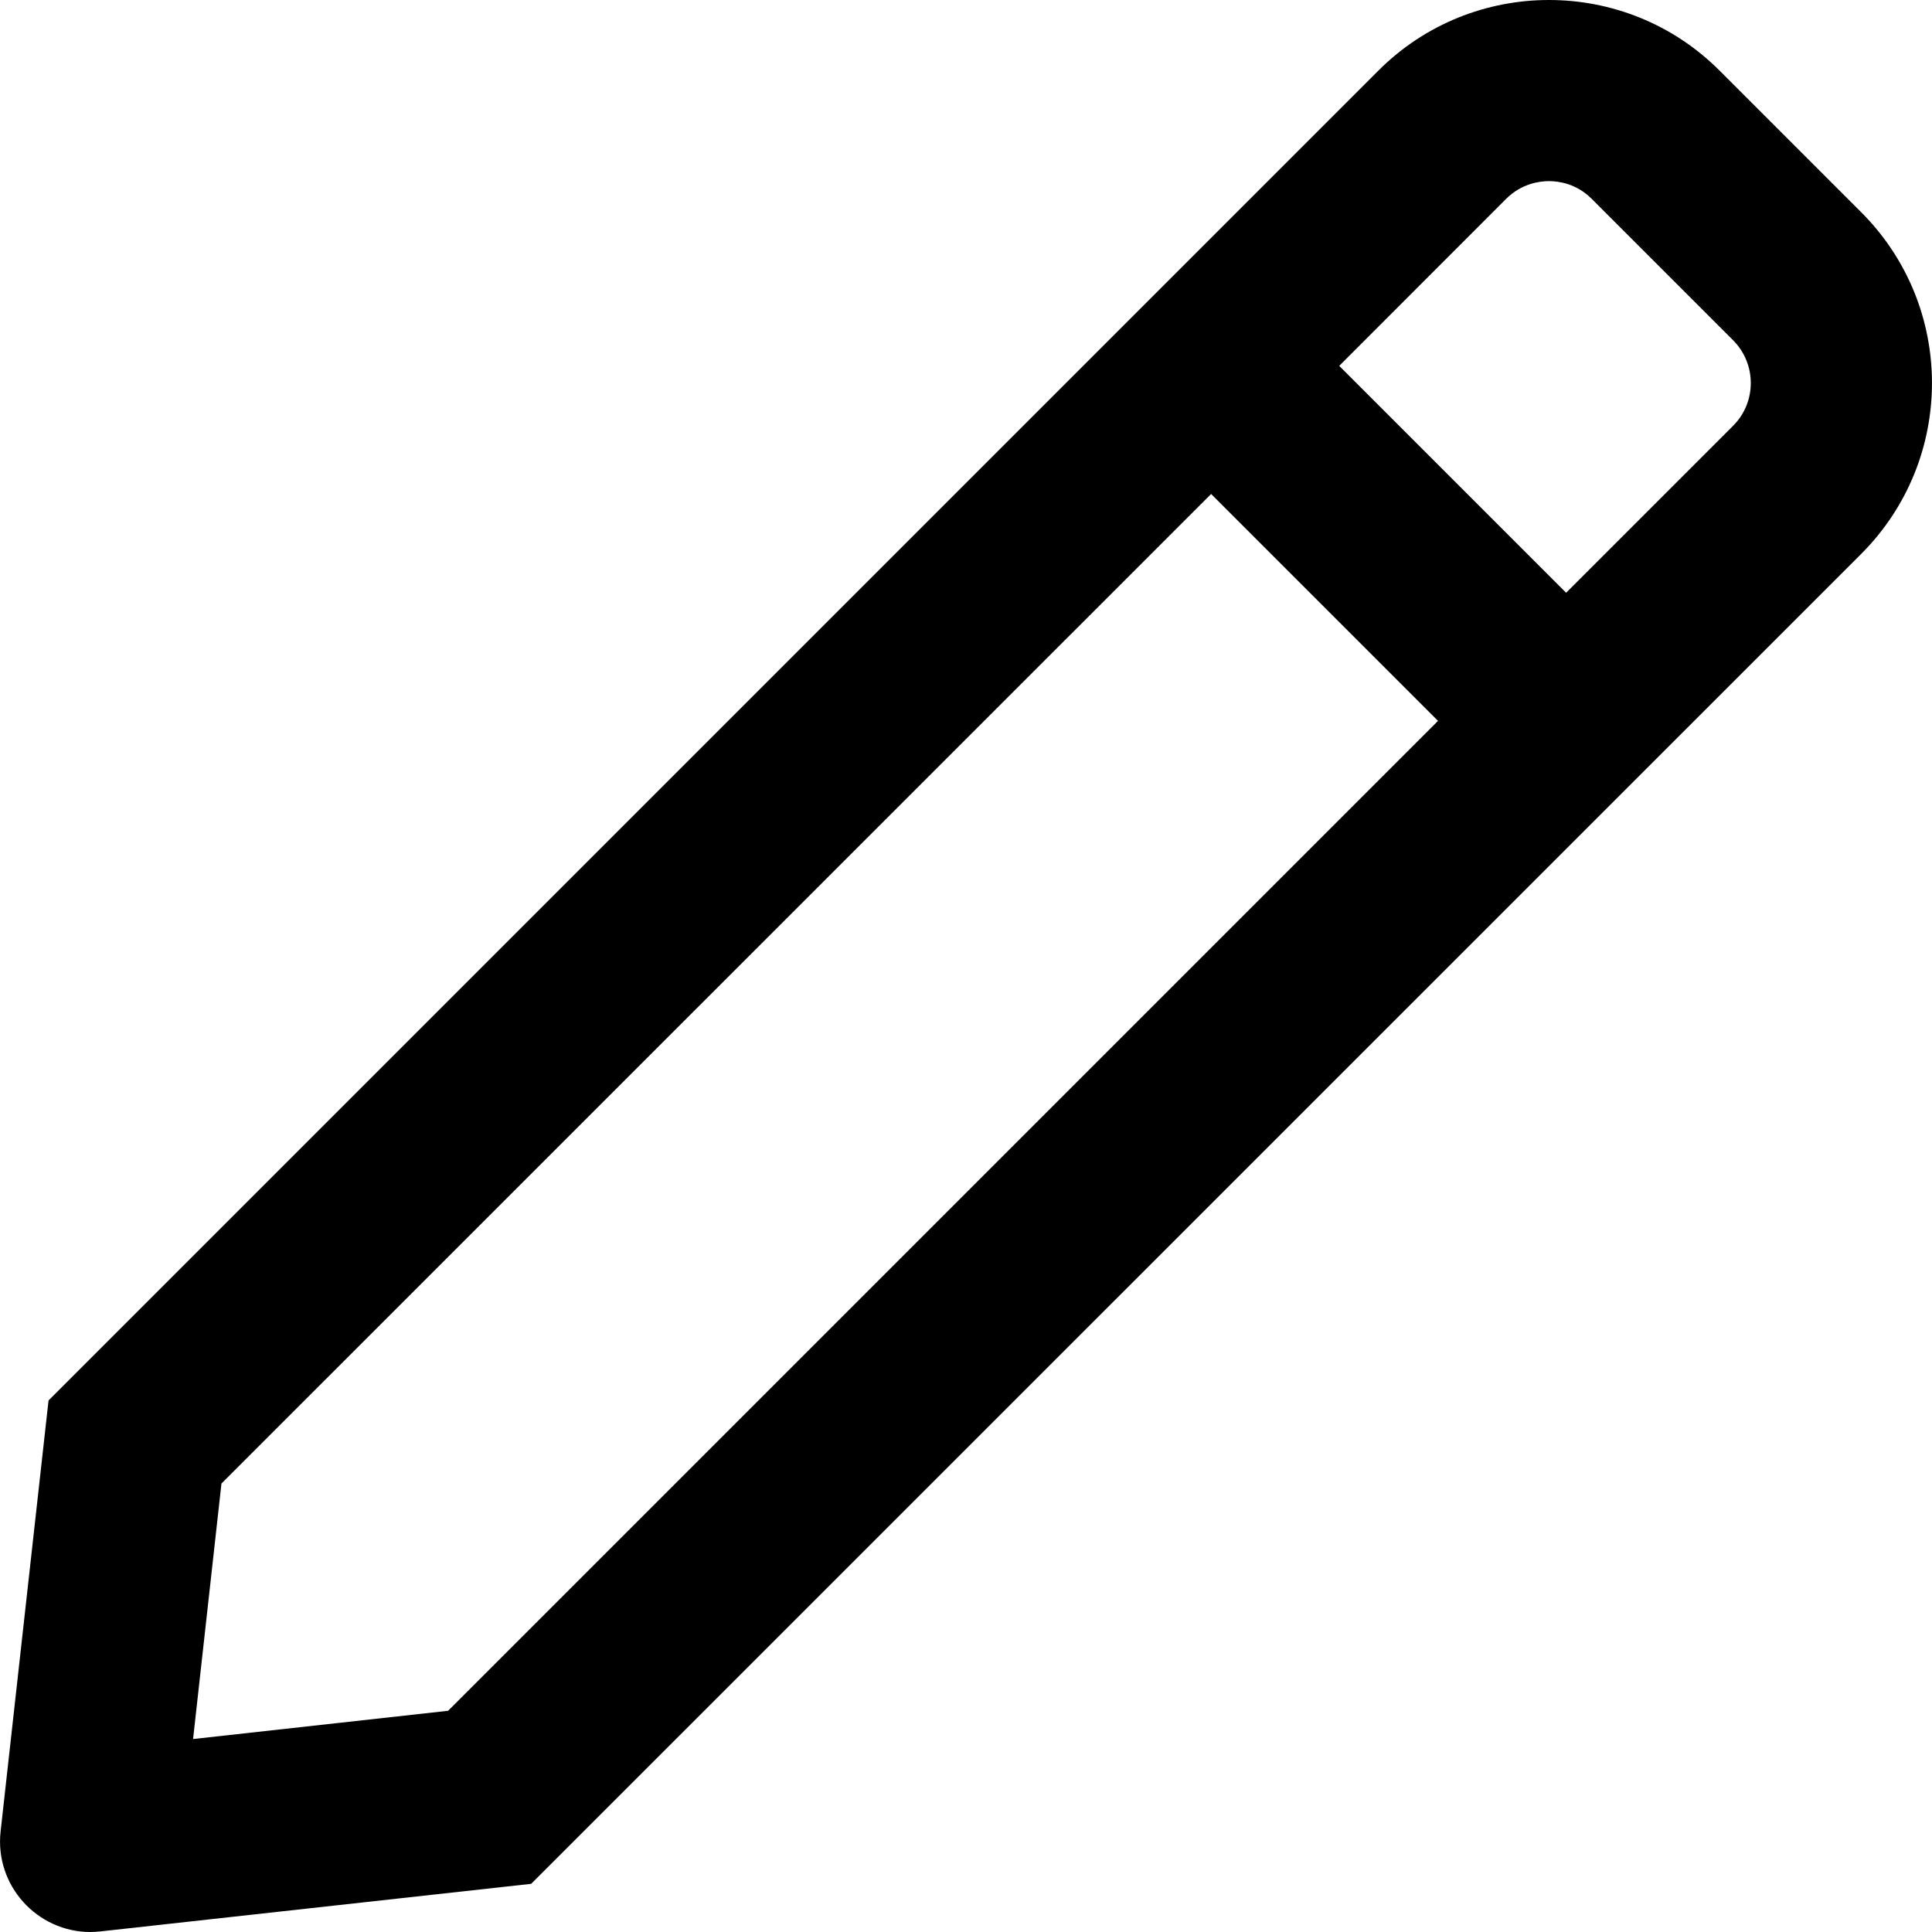
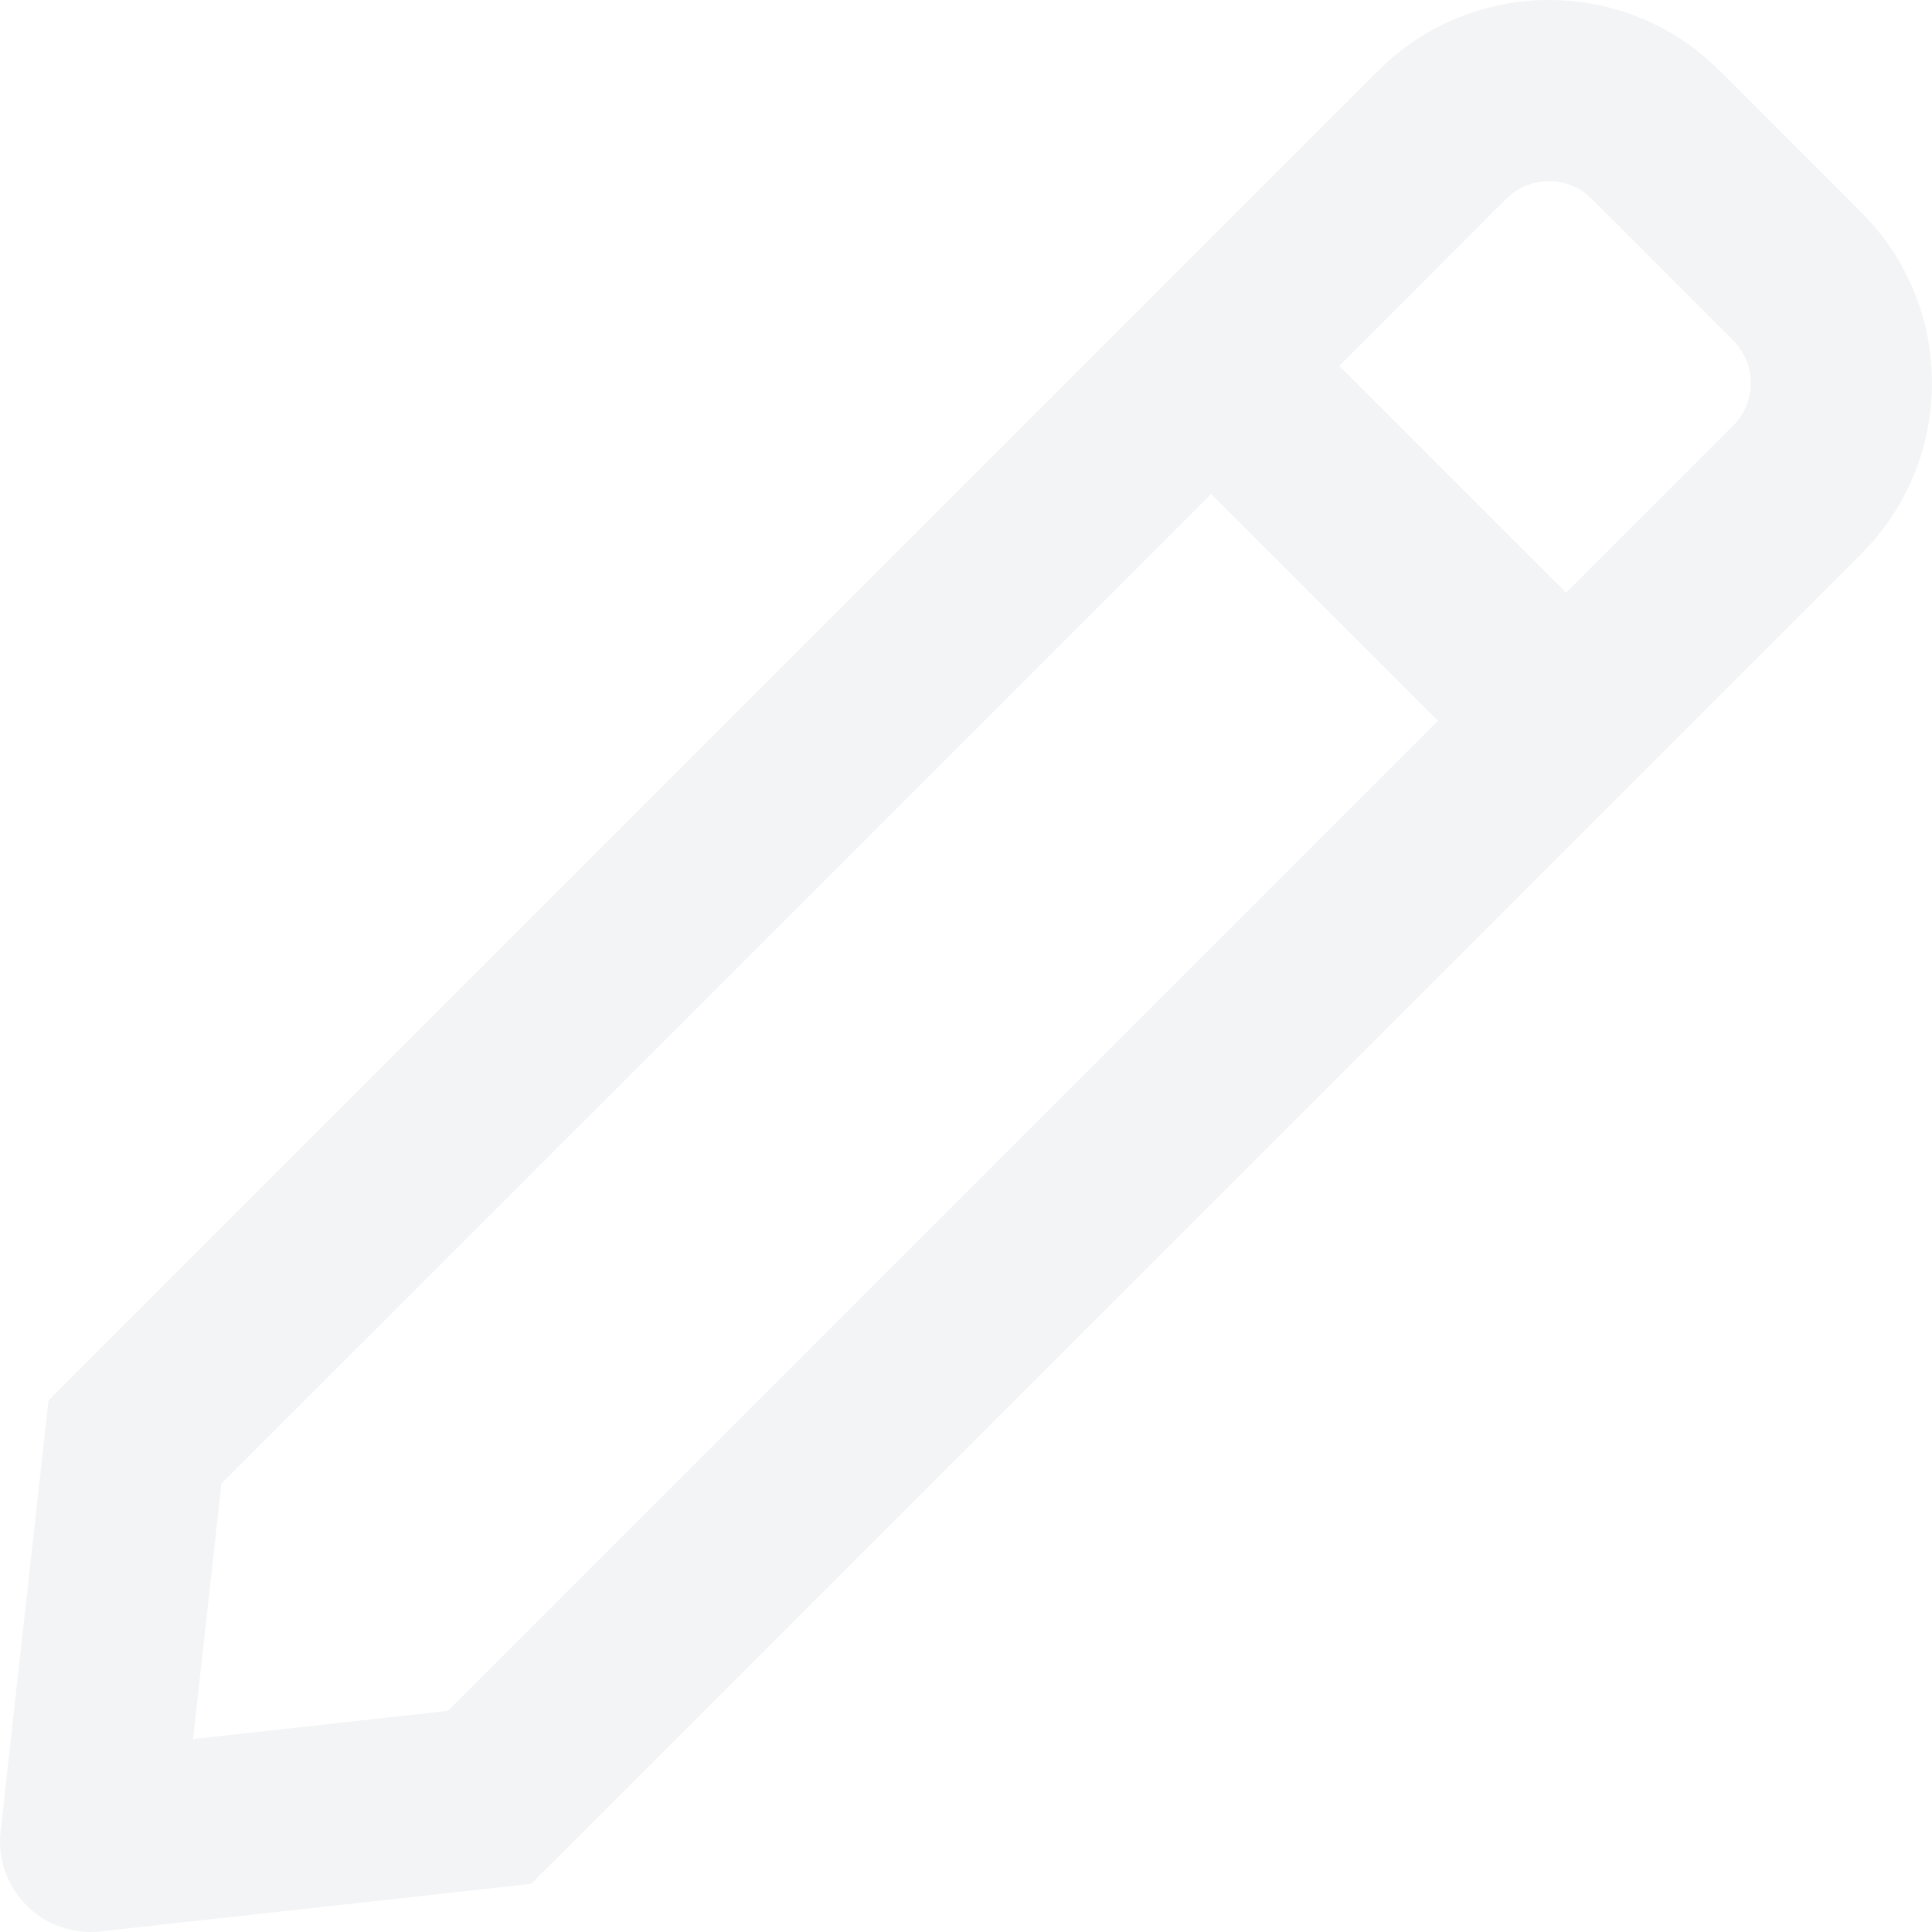
<svg xmlns="http://www.w3.org/2000/svg" width="16" height="16" viewBox="0 0 16 16" fill="none">
-   <path fill-rule="evenodd" clip-rule="evenodd" d="M0.748 16C0.776 16 0.804 15.998 0.833 15.995L4.399 15.601L15.414 4.587C16.195 3.805 16.195 2.539 15.414 1.758L14.242 0.586C13.852 0.195 13.34 0 12.828 0C12.316 0 11.804 0.195 11.414 0.586L0.402 11.598L0.005 15.167C-0.045 15.616 0.309 16 0.748 16ZM12.97 4.909L11.091 3.03L12.474 1.646C12.602 1.519 12.751 1.5 12.828 1.5C12.905 1.5 13.054 1.519 13.181 1.646L14.353 2.818C14.548 3.014 14.548 3.331 14.353 3.526L12.97 4.909ZM1.599 14.402L1.834 12.286L9.061 5.06L10.03 4.091L11.909 5.97L10.94 6.939L3.711 14.168L1.599 14.402Z" fill="currentColor" />
+   <path fill-rule="evenodd" clip-rule="evenodd" d="M0.748 16C0.776 16 0.804 15.998 0.833 15.995L4.399 15.601L15.414 4.587C16.195 3.805 16.195 2.539 15.414 1.758L14.242 0.586C13.852 0.195 13.34 0 12.828 0C12.316 0 11.804 0.195 11.414 0.586L0.402 11.598L0.005 15.167C-0.045 15.616 0.309 16 0.748 16ZM12.97 4.909L11.091 3.03L12.474 1.646C12.602 1.519 12.751 1.5 12.828 1.5C12.905 1.5 13.054 1.519 13.181 1.646L14.353 2.818C14.548 3.014 14.548 3.331 14.353 3.526L12.97 4.909ZM1.599 14.402L1.834 12.286L9.061 5.06L10.03 4.091L11.909 5.97L10.94 6.939L3.711 14.168L1.599 14.402Z" fill="#F3F4F6" />
</svg>
